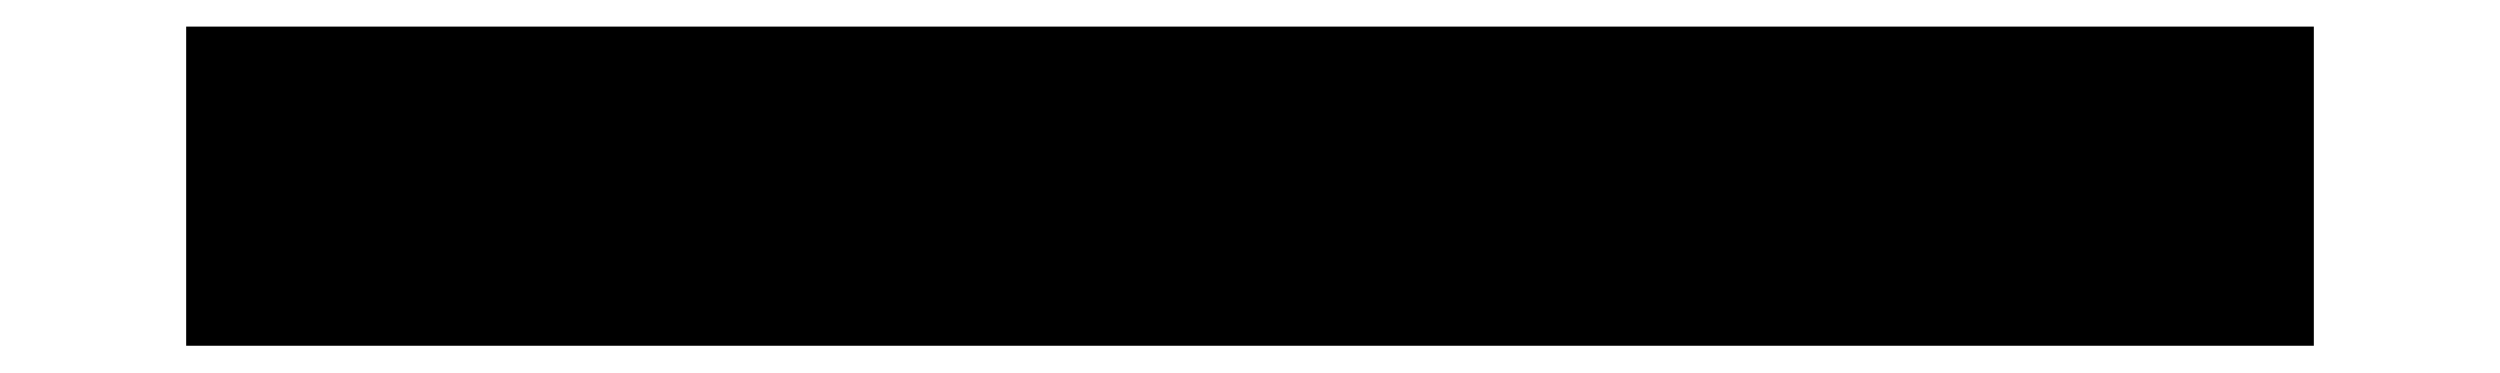
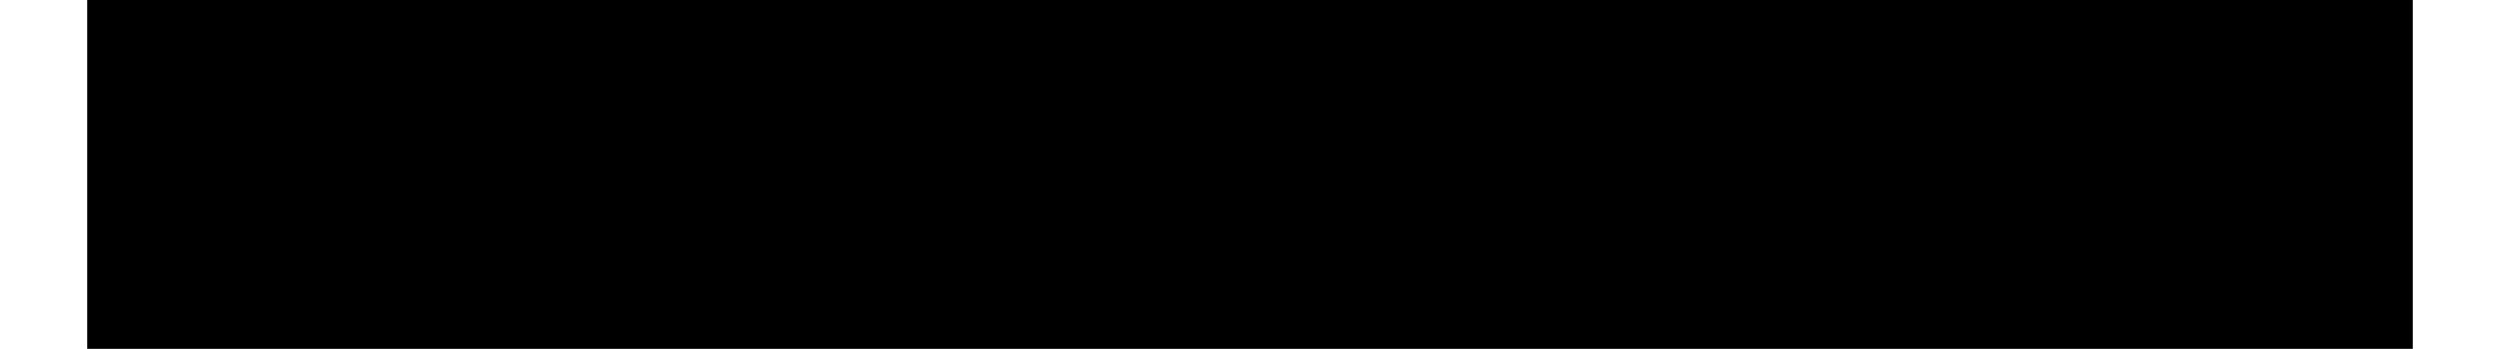
- <svg xmlns="http://www.w3.org/2000/svg" version="1.1" width="47px" height="7px" viewBox="-0.5 -0.5 47 7" content="&lt;mxfile host=&quot;www.draw.io&quot; modified=&quot;2019-12-03T11:56:15.166Z&quot; agent=&quot;Mozilla/5.0 (X11; Ubuntu; Linux x86_64; rv:66.0) Gecko/20100101 Firefox/66.0&quot; version=&quot;12.3.4&quot; etag=&quot;V3ASXJpRJmmanQ6orOwc&quot; type=&quot;google&quot; pages=&quot;1&quot;&gt;&lt;diagram id=&quot;Xhel7Kbd_3z7cGFLMgle&quot;&gt;jZPBUoQwDIafhjsUl/Wq66oXZ5zZg+cOjdCxkJ2SXcCnt9iUgoyjJ9qvyZ/mb0jyQzM8WXmuX1CBSUSqhiR/SITIsn3uPhMZPSn2hQeV1YqDIjjpT2CYMr1oBd0qkBAN6fMalti2UNKKSWuxX4e9o1lXPcsKNuBUSrOlb1pRzbRI03jwDLqqQ2kRThoZohl0tVTYL1B+TPKDRSS/aoYDmMm9YIzPe/zldL6ZhZb+kyB8wlWaCzfH96IxdAutuptMc7sWWwfva2qM22Vu2ZHFj9mFwhGfD2pjYbxSNjfqRgSwAbKjC+mjlzu2p164GJgFI0lf1/KSn7Sa5eYKr6hdYZHy+N3csg4P3y5MVZDo8GJL4KyldT+EduIPIZK2AtoIucWi7Yi+XyZs4wT48Pgj5ccv&lt;/diagram&gt;&lt;/mxfile&gt;">
+ <svg xmlns="http://www.w3.org/2000/svg" version="1.1" width="43px" height="6px" viewBox="-0.5 -2 43 6" content="&lt;mxfile host=&quot;www.draw.io&quot; modified=&quot;2019-12-03T11:55:57.363Z&quot; agent=&quot;Mozilla/5.0 (X11; Ubuntu; Linux x86_64; rv:66.0) Gecko/20100101 Firefox/66.0&quot; version=&quot;12.3.4&quot; etag=&quot;ofcuCwqSmVBheKU9S-GN&quot; type=&quot;google&quot; pages=&quot;1&quot;&gt;&lt;diagram id=&quot;92yHKbvm3kHocTRIHYzY&quot;&gt;jZNNT4QwEIZ/DXcou6xXF1e9mJjswXNDR2gsDCmzX/56i51SkBg90T6deWfmbUnysr0+Wdk3L6jAJCJV1yR/SITIsl3uPiO5eVLsCg9qqxUHRXDUn8AwZXrSCoZFICEa0v0SVth1UNGCSWvxsgx7R7Os2ssaVuBYSbOmb1pRw7RI03jwDLpuQmkRTloZohkMjVR4maH8kOSlRSS/aq8lmNG9YIzPe/zldOrMQkf/SRA+4SzNiYfjvugWpoVO3Y+muV2HnYP7hlrjdplbDmTxY3LBtb/3+aBWFsaWsmlQ90QAWyB7cyGX6OWW7WlmLgZmwUjS56W85CutJ7mpwitqV1ik/Pw2d6zDj28TdIPEgCdbAWfNrfshtBV/CJG0NdBKyC1mY0f0fTNhG1+AD48/Un74Ag==&lt;/diagram&gt;&lt;/mxfile&gt;" style="zoom: 16;">
  <defs />
  <g>
-     <path d="M 3 3 L 43 3" fill="none" stroke="#000000" stroke-width="6" stroke-miterlimit="10" pointer-events="stroke" />
+     <path stroke="#000000" stroke-miterlimit="10" stroke-width="6" d="M1,1 L41,1 " fill="none" pointer-events="stroke" />
  </g>
</svg>
